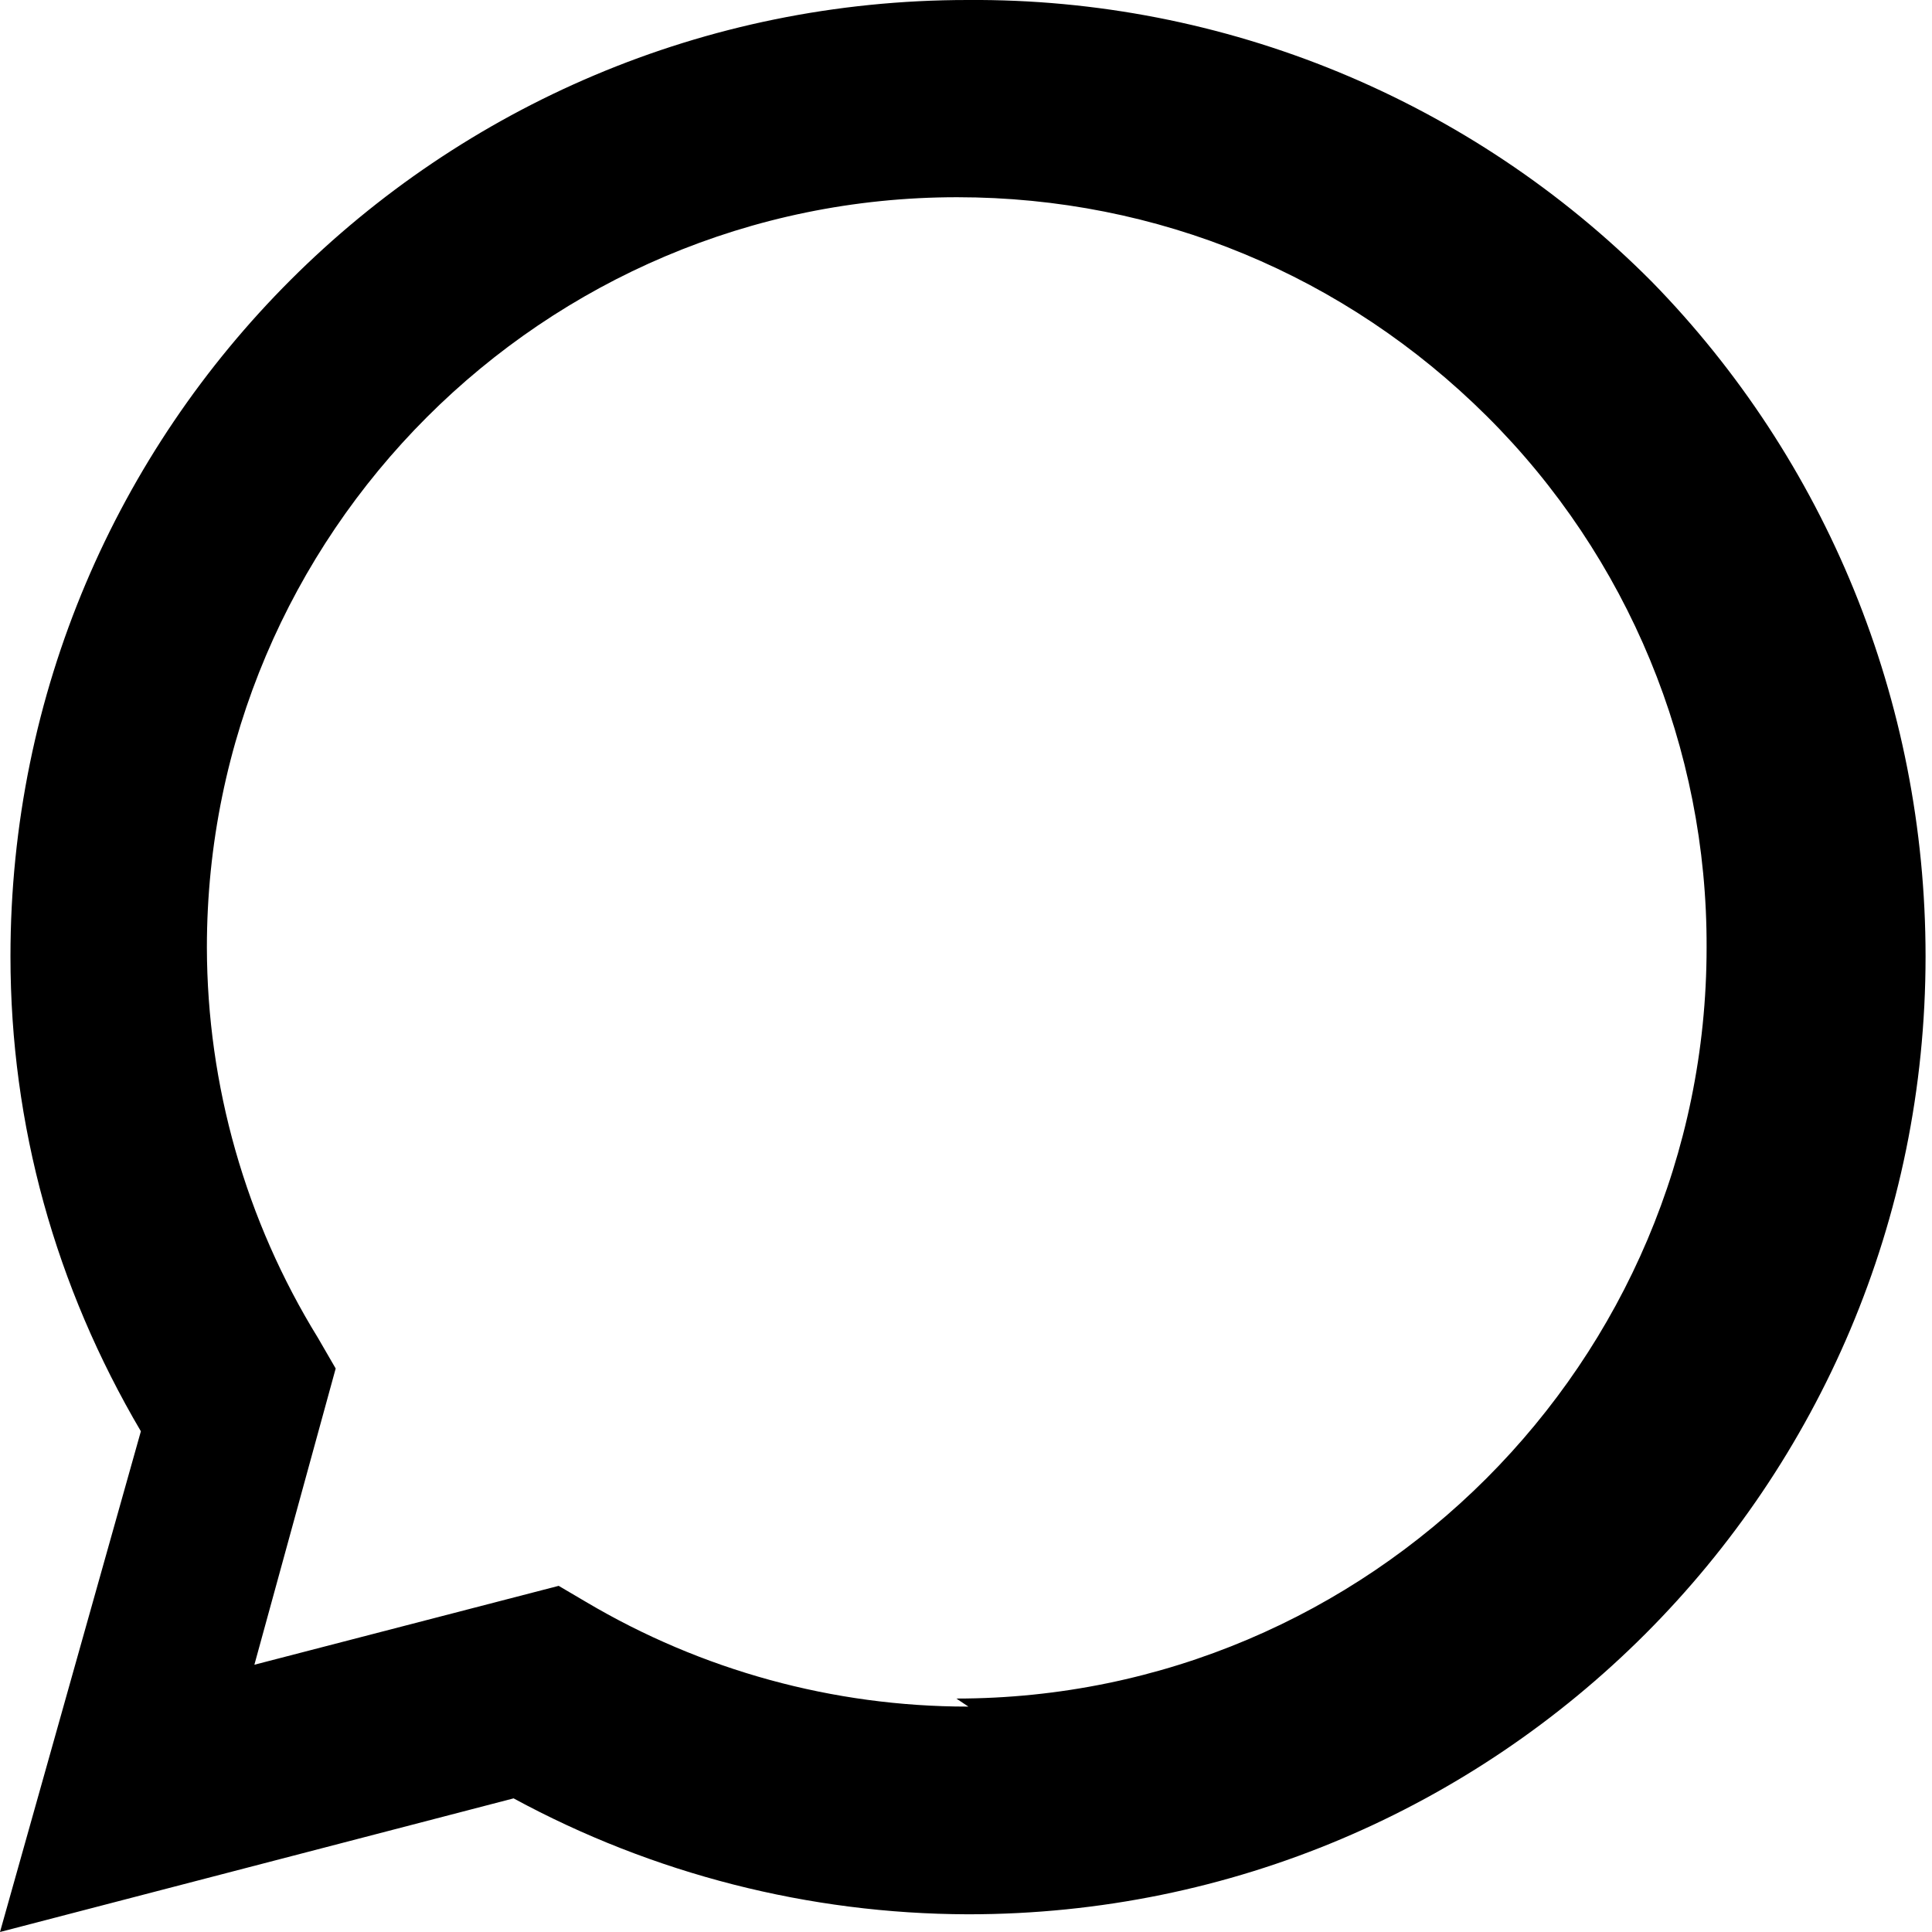
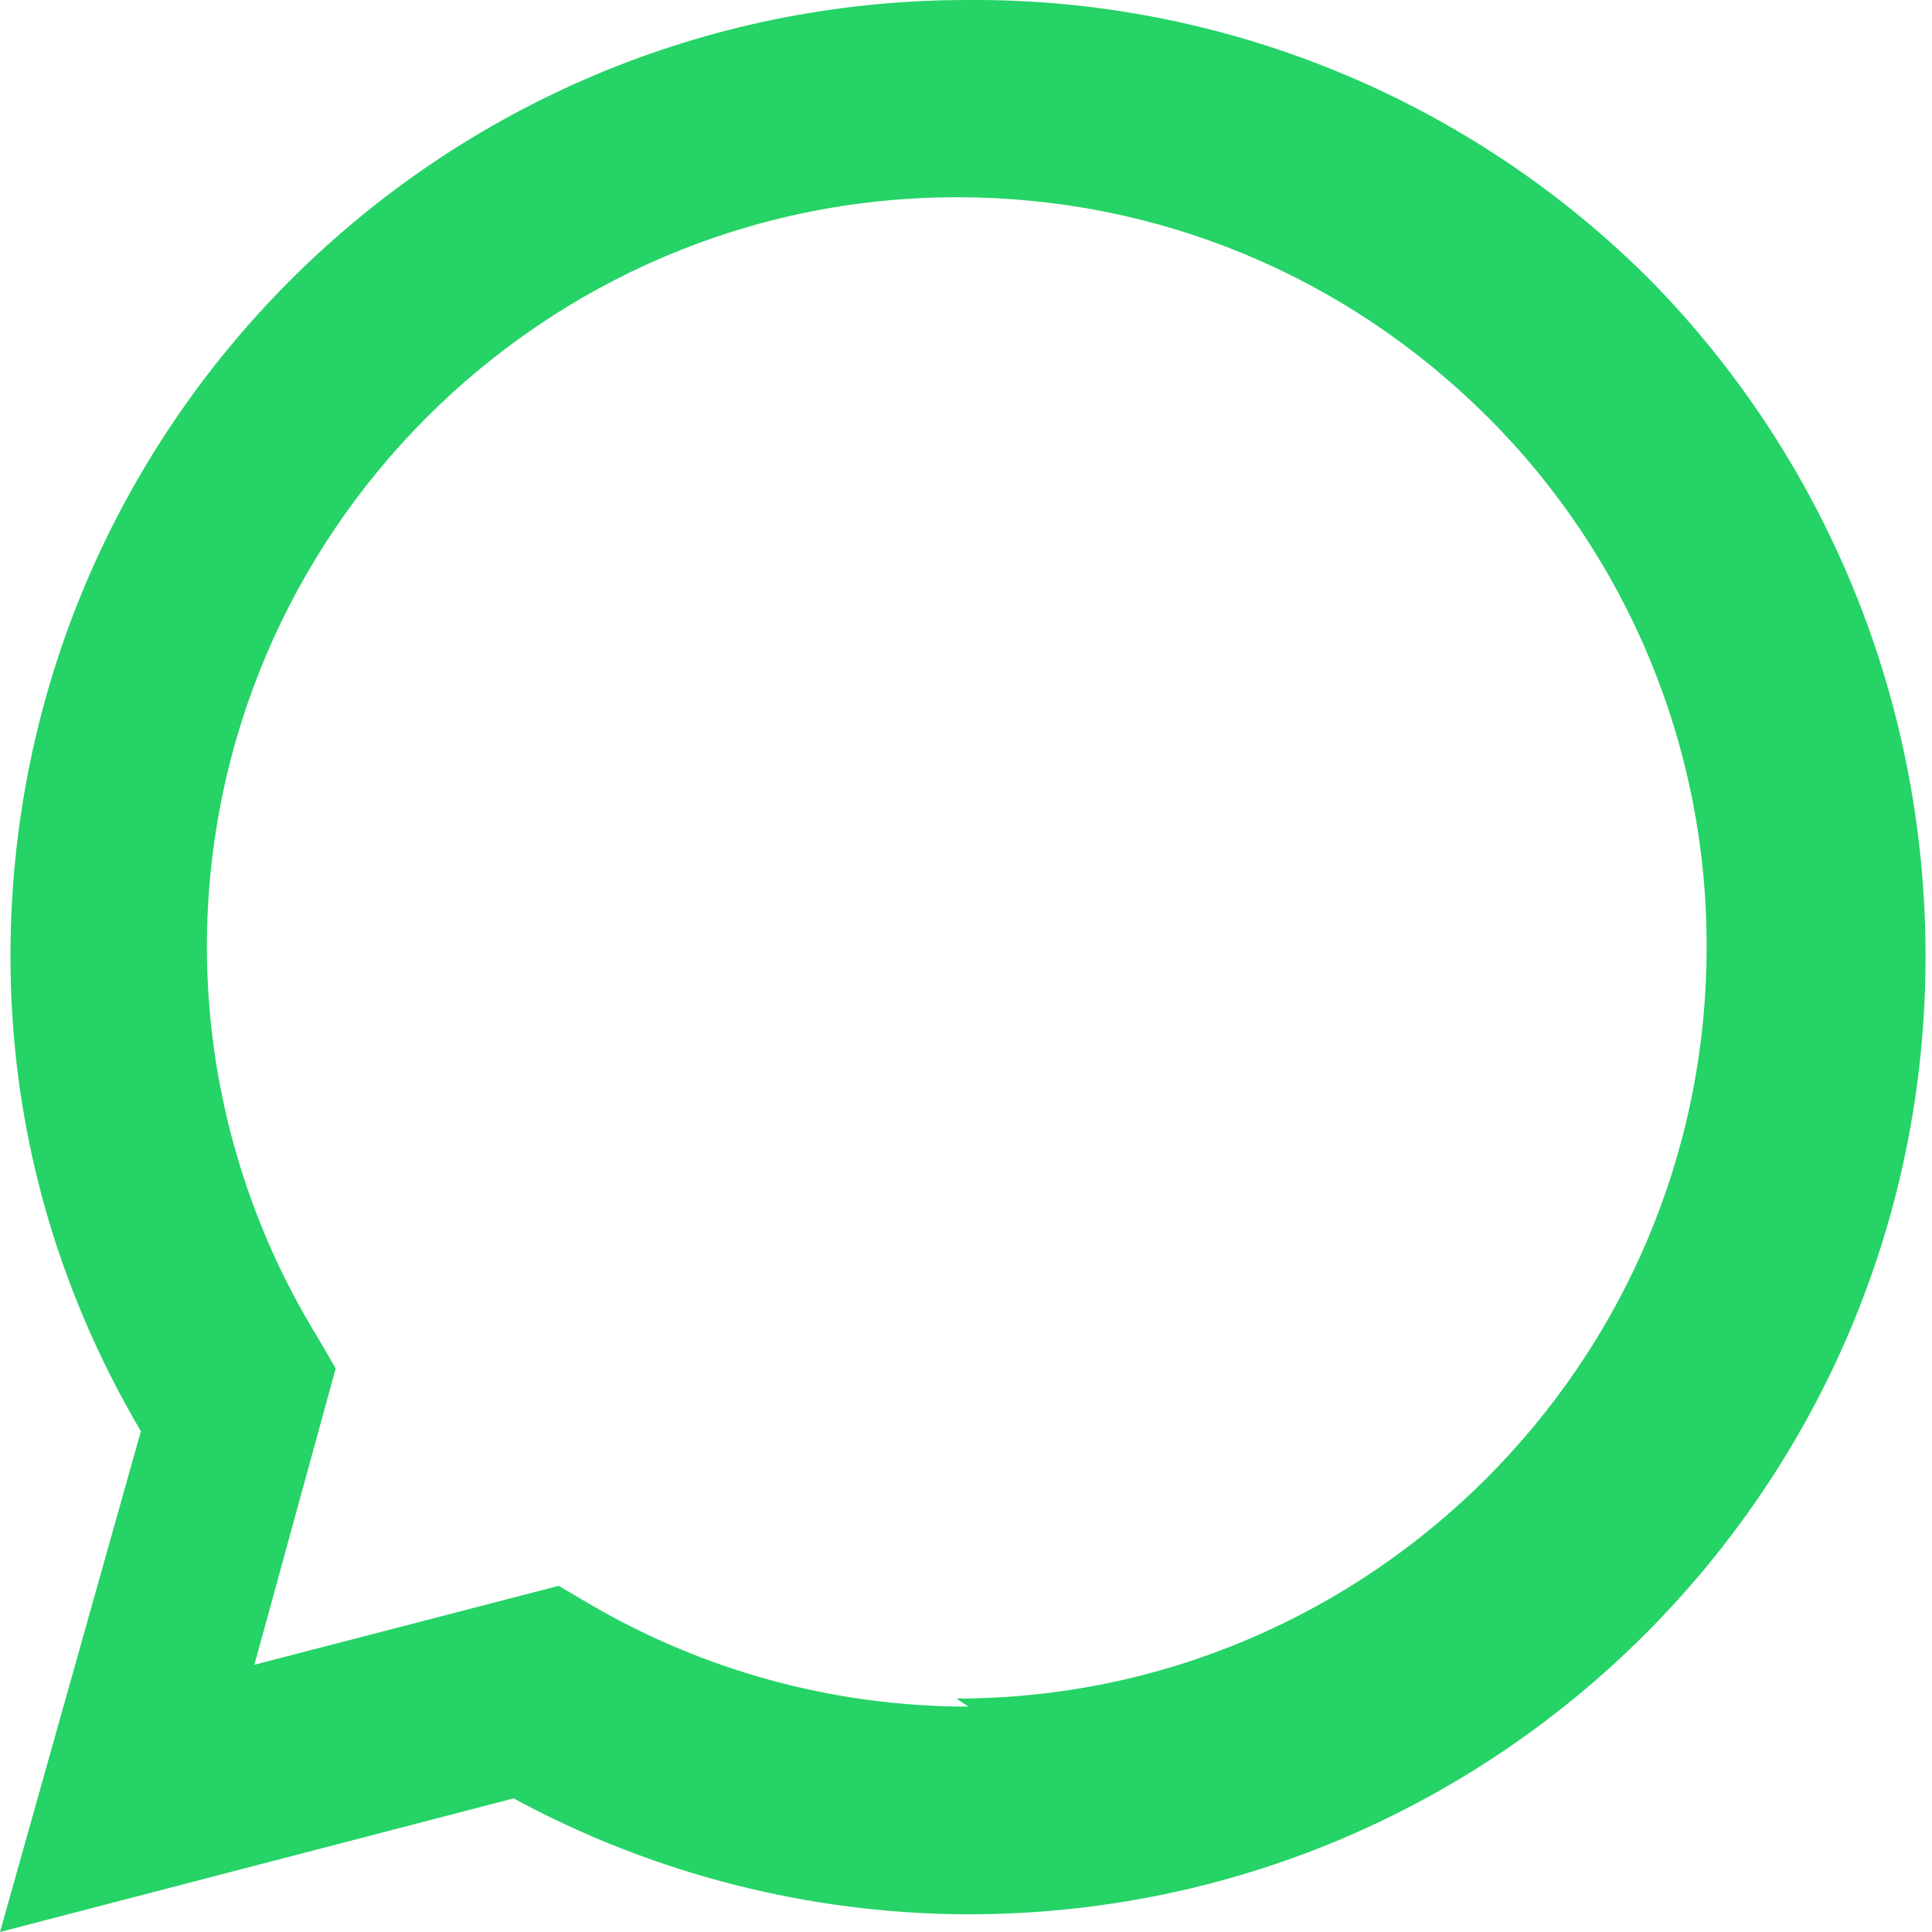
- <svg xmlns="http://www.w3.org/2000/svg" viewBox="0 0 24 24" fill="currentColor">
-   <path d="M20.52 3.5A11.86 11.86 0 0012.02 0C5.45 0 .13 5.31.13 11.88c0 2.1.56 4.1 1.62 5.9L0 24l6.38-1.66a11.9 11.9 0 005.64 1.44h.01c6.57 0 11.89-5.32 11.89-11.9 0-3.18-1.24-6.17-3.4-8.38zM12.03 21.2h-.01a9.3 9.3 0 01-4.74-1.3l-.34-.2-3.78.98 1.01-3.68-.22-.38a9.28 9.28 0 01-1.38-4.85c0-5.14 4.18-9.32 9.32-9.32 2.49 0 4.82.97 6.58 2.72a9.26 9.26 0 012.73 6.6c0 5.15-4.19 9.33-9.32 9.33z" />
+ <svg xmlns="http://www.w3.org/2000/svg" viewBox="0 0 24 24">
+   <path fill="#25D366" d="M20.52 3.5A11.86 11.86 0 0012.02 0C5.45 0 .13 5.31.13 11.88c0 2.1.56 4.1 1.62 5.9L0 24l6.38-1.66a11.9 11.9 0 005.64 1.44h.01c6.57 0 11.89-5.32 11.89-11.9 0-3.18-1.24-6.17-3.4-8.38zM12.03 21.2h-.01a9.3 9.3 0 01-4.74-1.3l-.34-.2-3.78.98 1.01-3.68-.22-.38a9.28 9.28 0 01-1.38-4.85c0-5.14 4.18-9.32 9.32-9.32 2.49 0 4.82.97 6.58 2.72a9.26 9.26 0 012.73 6.6c0 5.15-4.19 9.33-9.32 9.33z" />
</svg>
